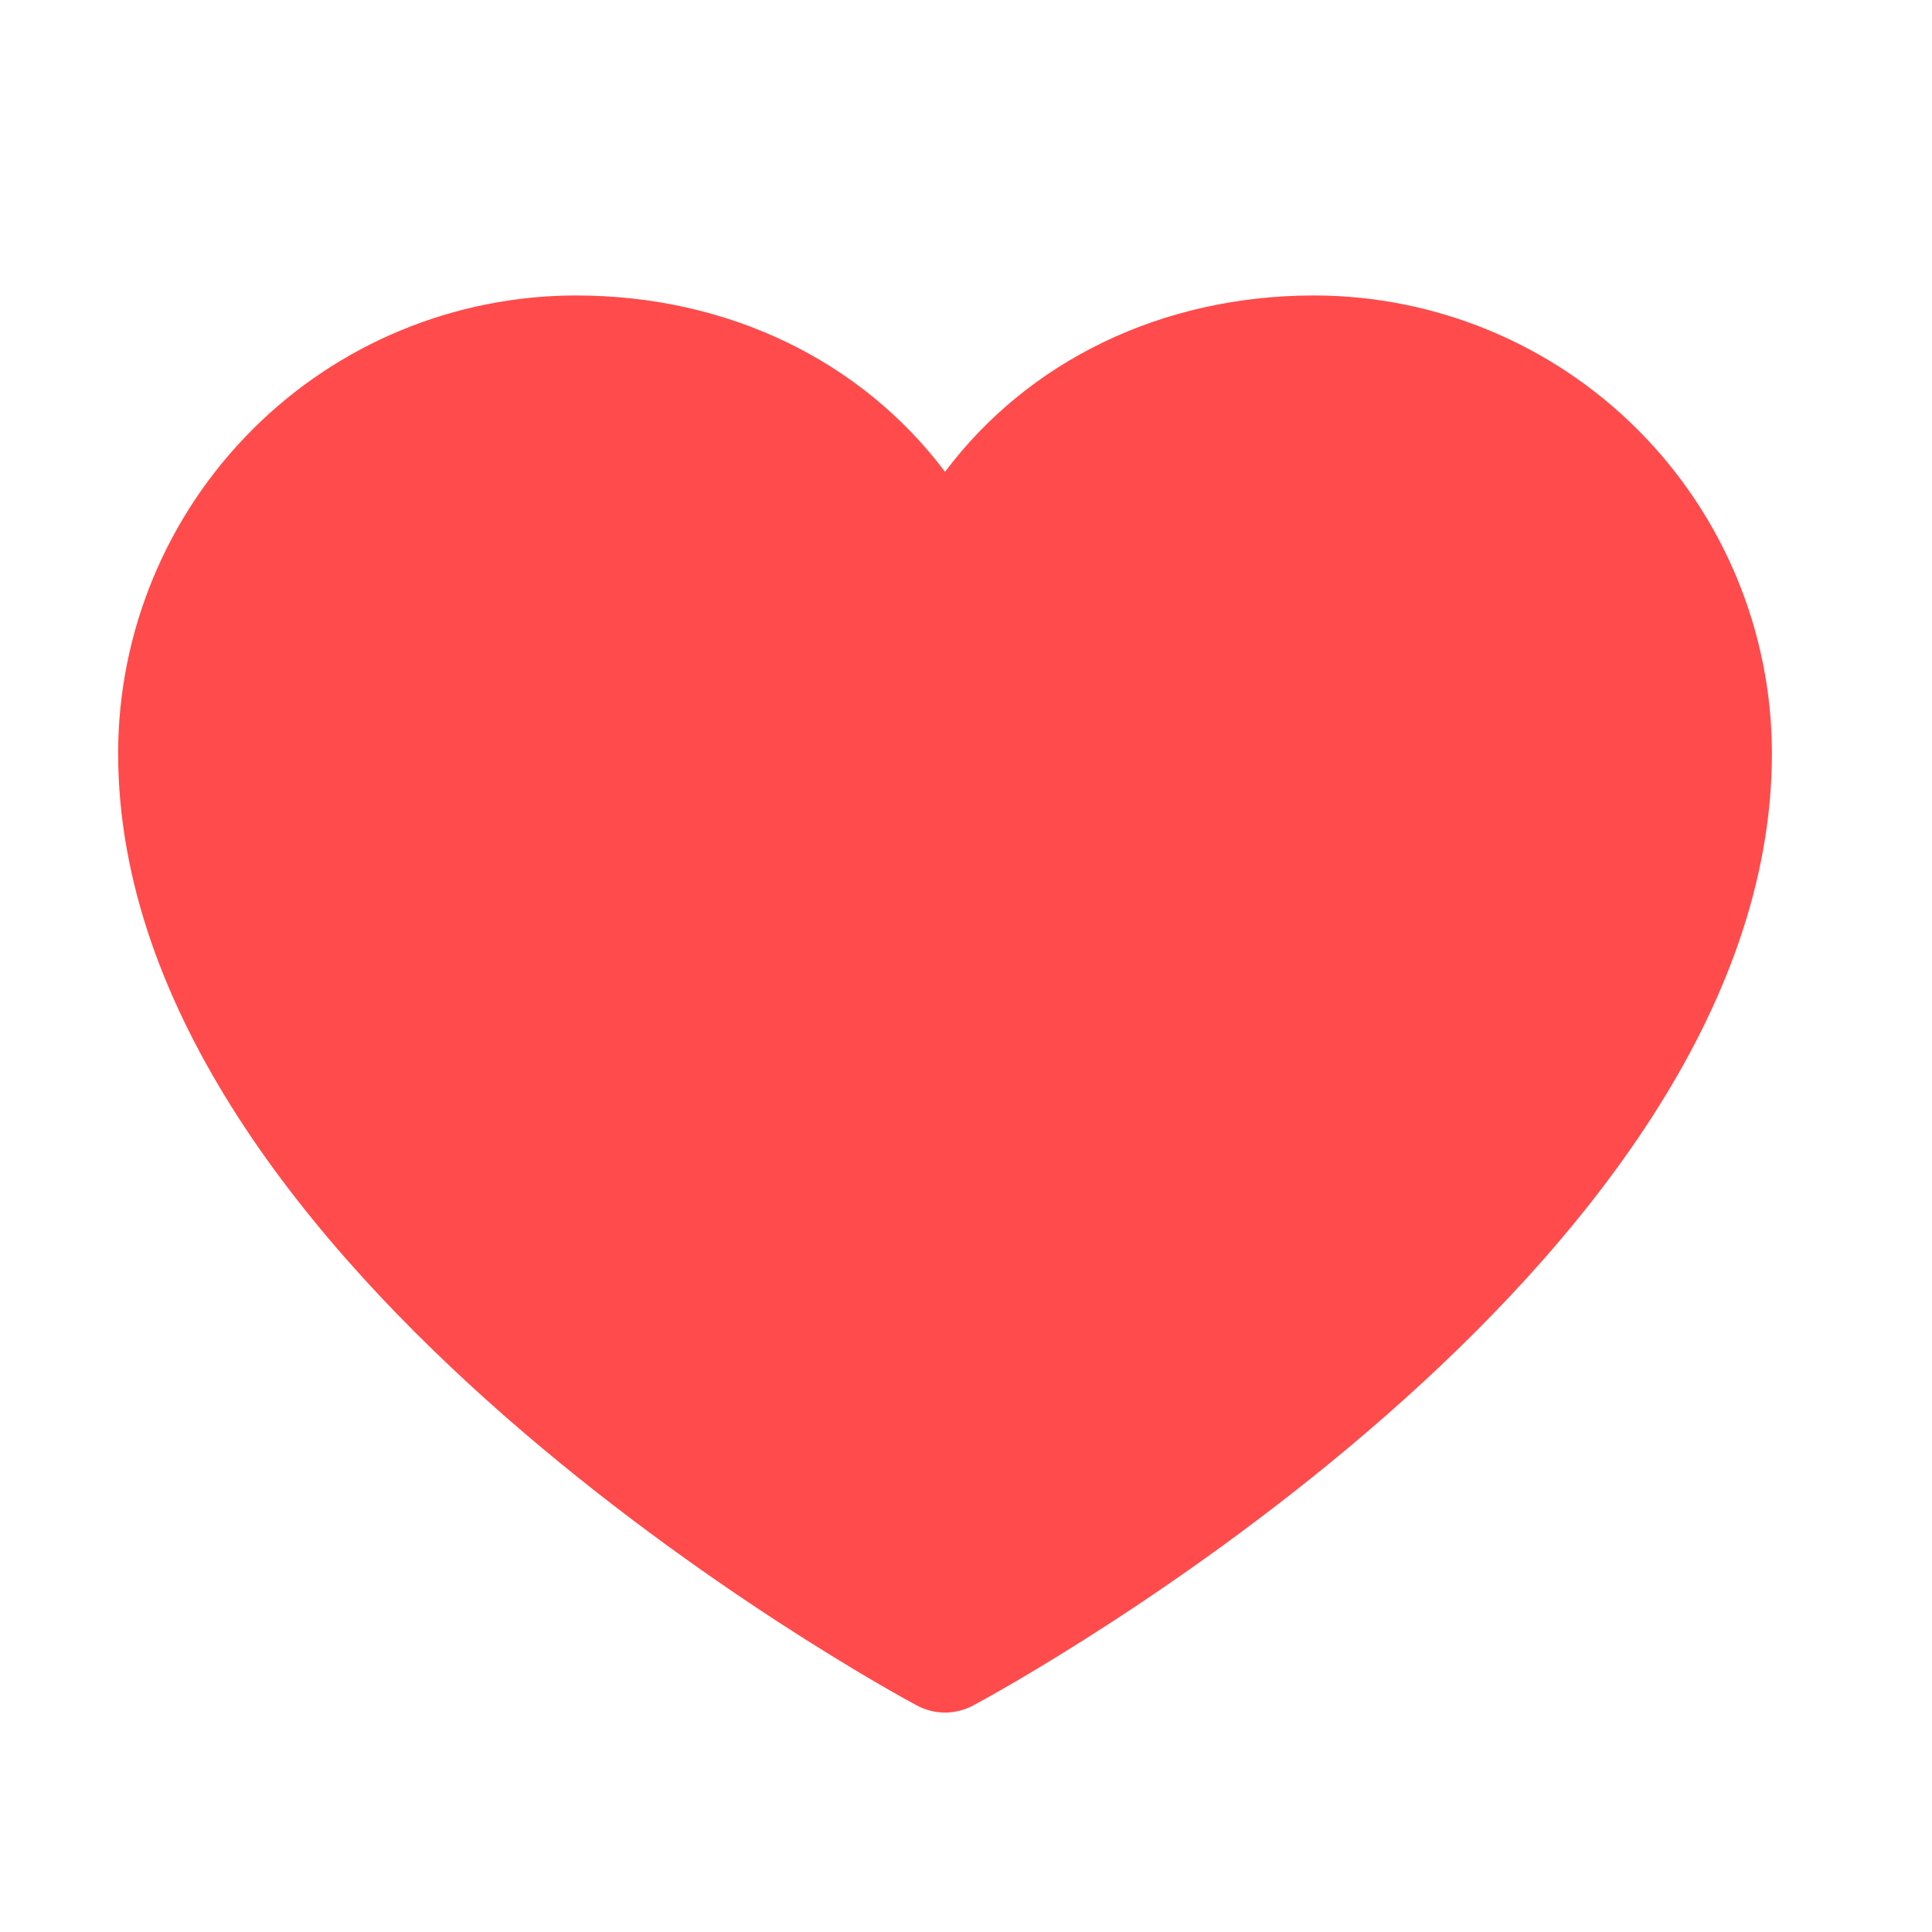
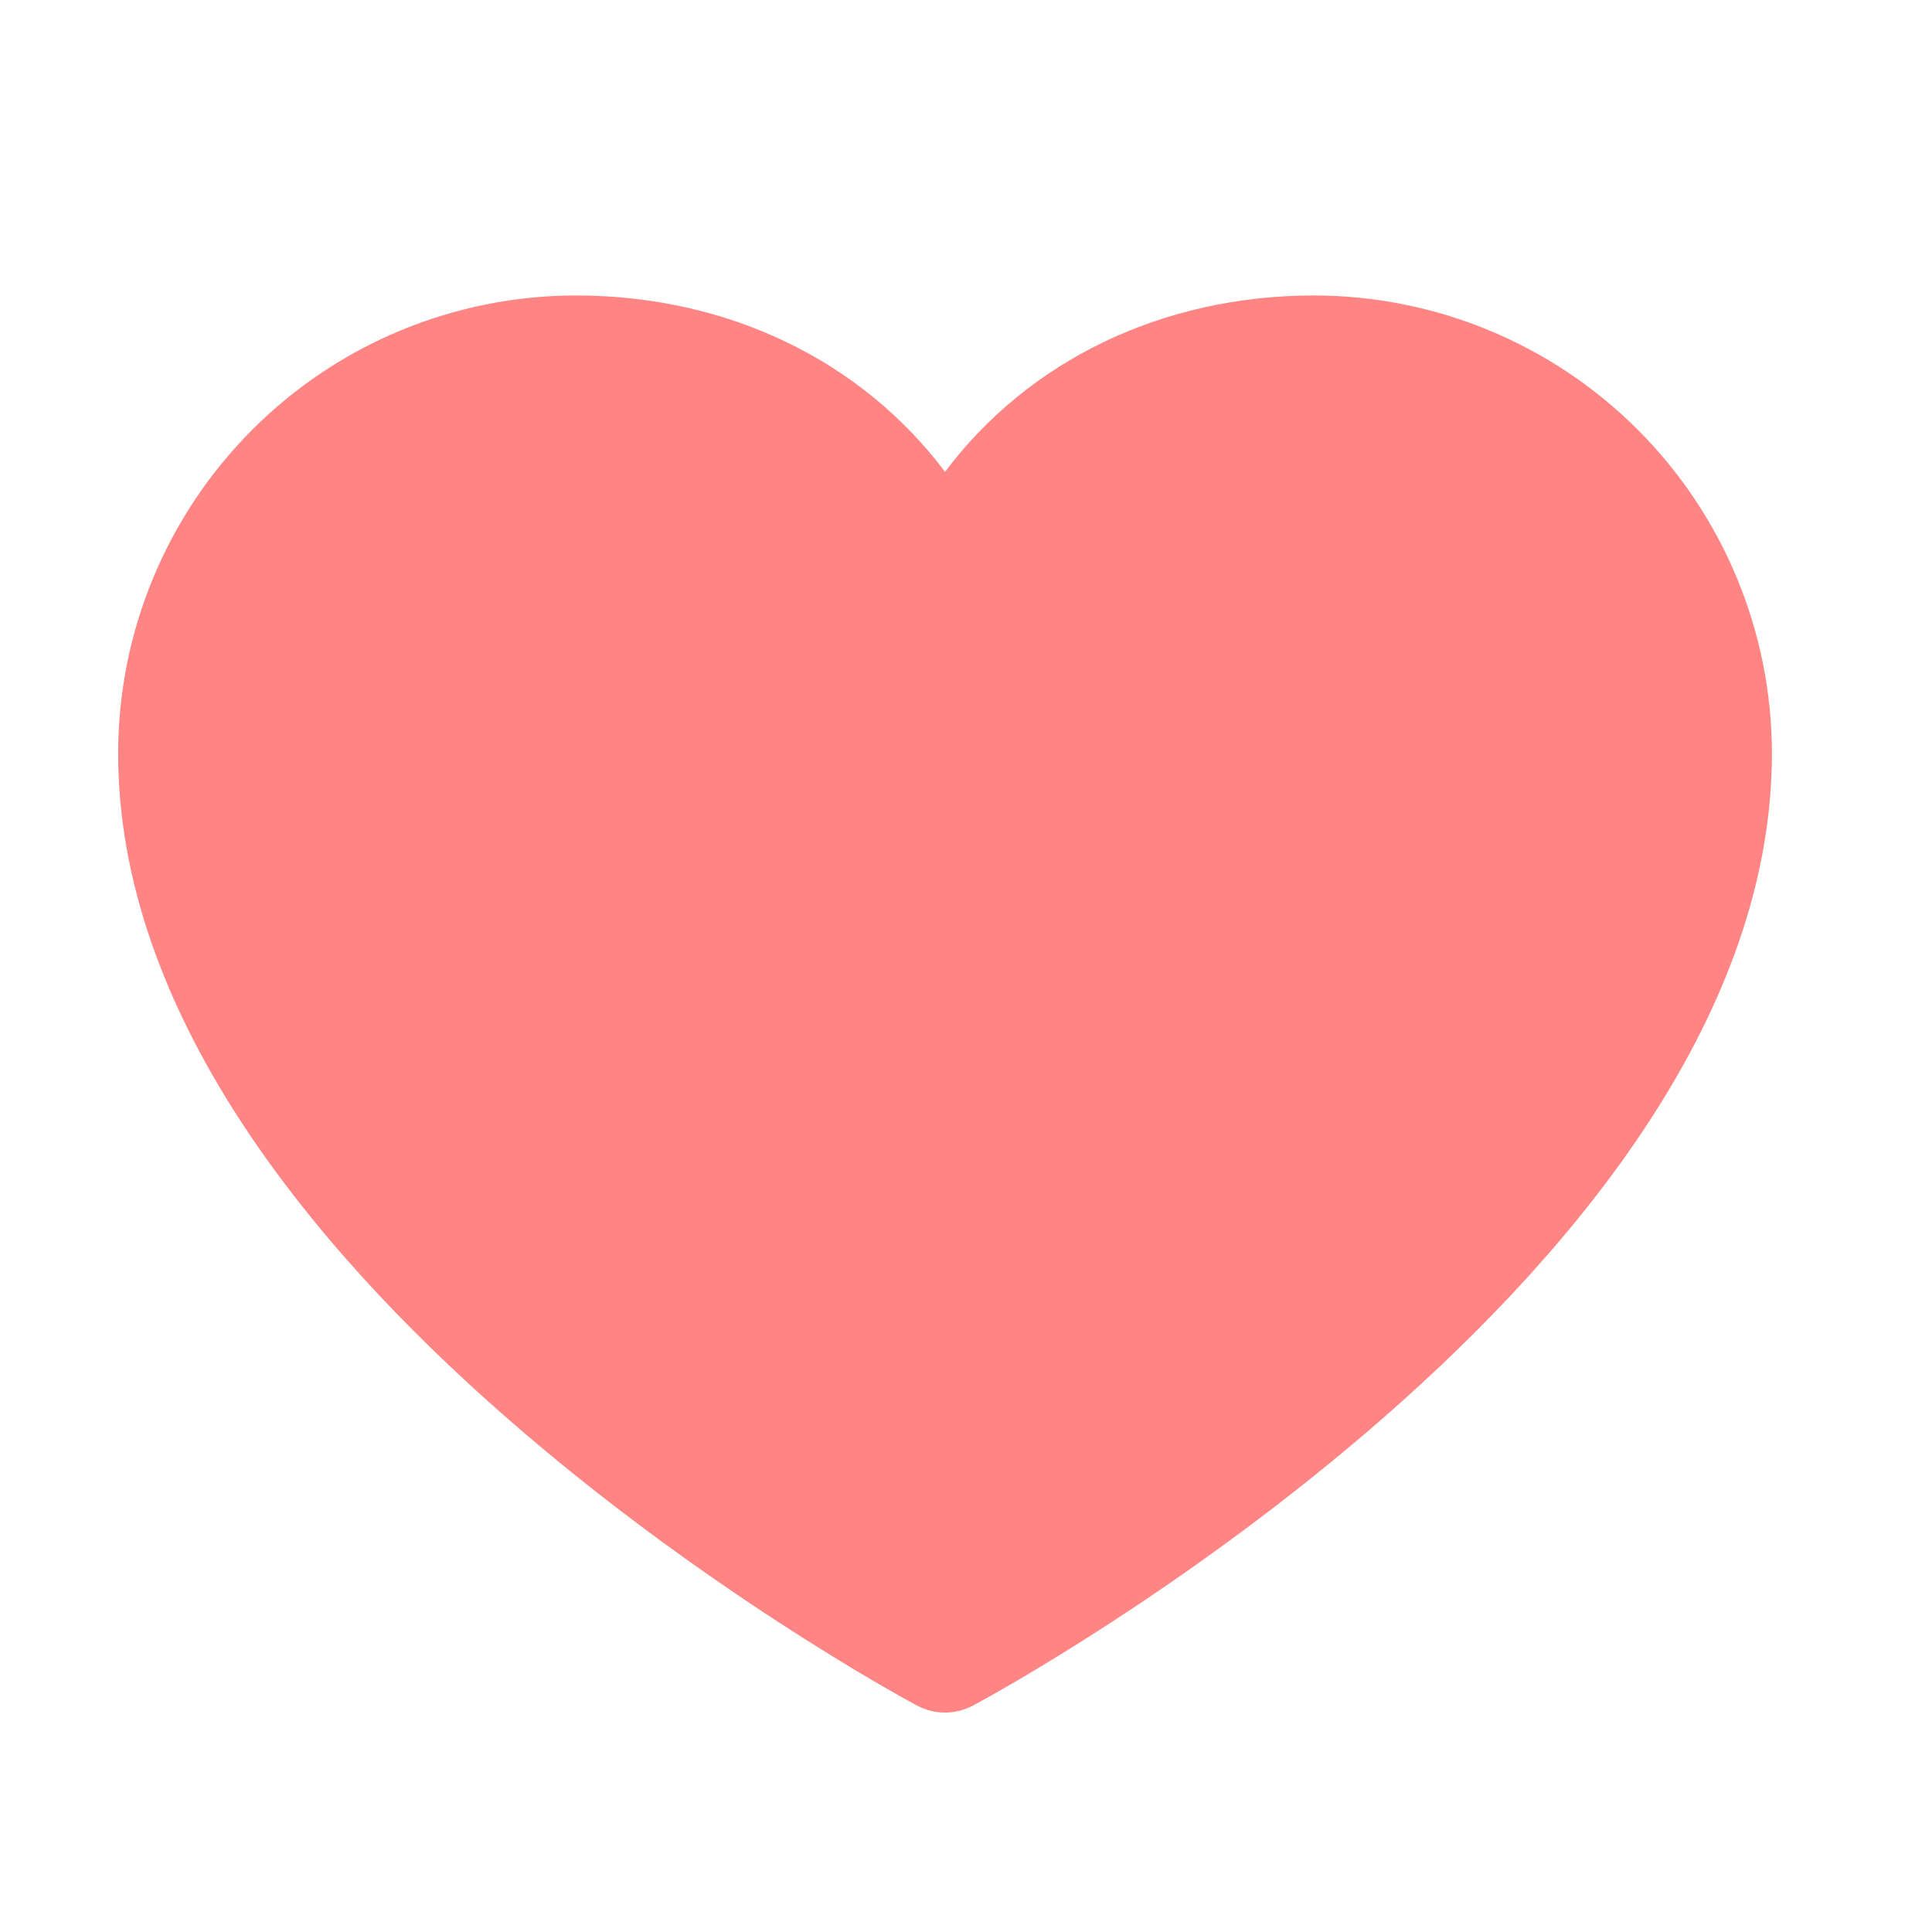
- <svg xmlns="http://www.w3.org/2000/svg" width="14" height="14" viewBox="0 0 14 14" fill="none">
-   <path d="M12.84 5.458C12.84 9.202 7.287 12.234 7.051 12.359C6.988 12.392 6.919 12.41 6.848 12.41C6.777 12.41 6.707 12.392 6.645 12.359C6.409 12.234 0.856 9.202 0.856 5.458C0.857 4.578 1.207 3.735 1.829 3.113C2.45 2.491 3.293 2.142 4.173 2.141C5.278 2.141 6.245 2.616 6.848 3.419C7.451 2.616 8.418 2.141 9.523 2.141C10.402 2.142 11.245 2.491 11.867 3.113C12.489 3.735 12.839 4.578 12.84 5.458Z" fill="#FF4B4B" />
+ <svg xmlns="http://www.w3.org/2000/svg" width="25" height="25" viewBox="0 0 14 14" fill="none">
+   <path d="M12.84 5.458C12.84 9.202 7.287 12.234 7.051 12.359C6.988 12.392 6.919 12.41 6.848 12.41C6.777 12.41 6.707 12.392 6.645 12.359C6.409 12.234 0.856 9.202 0.856 5.458C0.857 4.578 1.207 3.735 1.829 3.113C2.45 2.491 3.293 2.142 4.173 2.141C5.278 2.141 6.245 2.616 6.848 3.419C7.451 2.616 8.418 2.141 9.523 2.141C10.402 2.142 11.245 2.491 11.867 3.113C12.489 3.735 12.839 4.578 12.84 5.458Z" fill="#ff8484" />
</svg>
